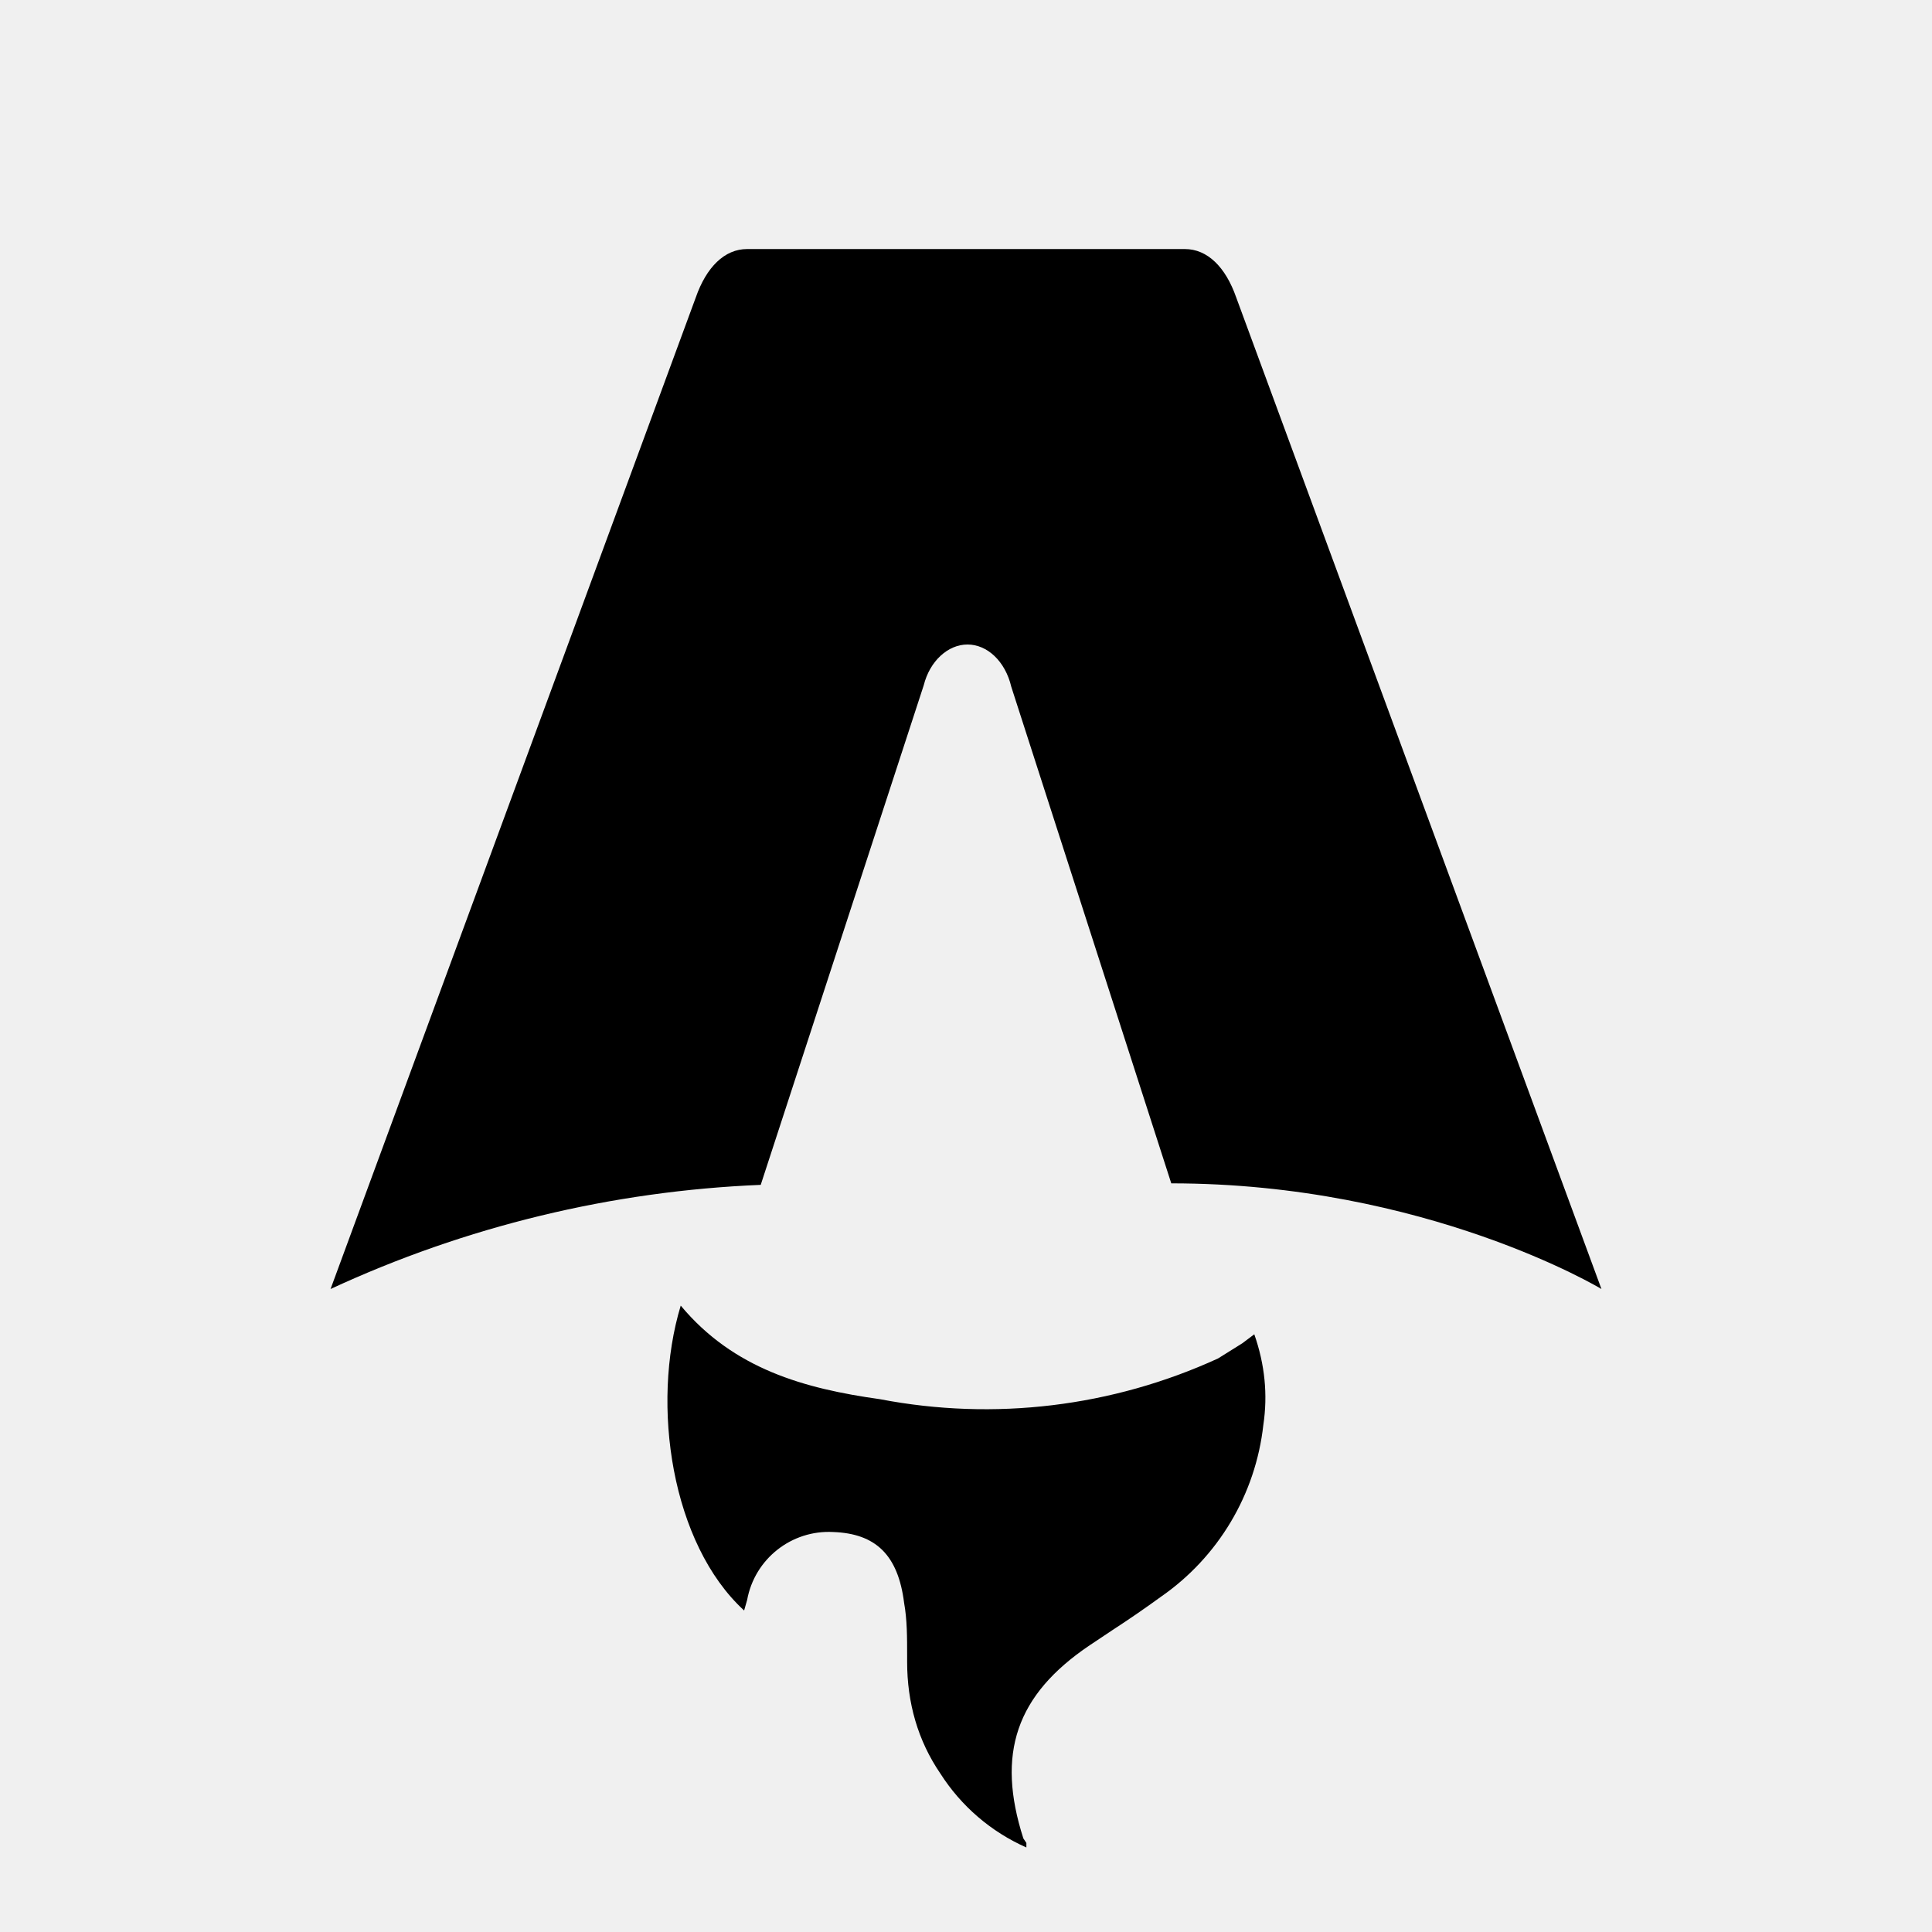
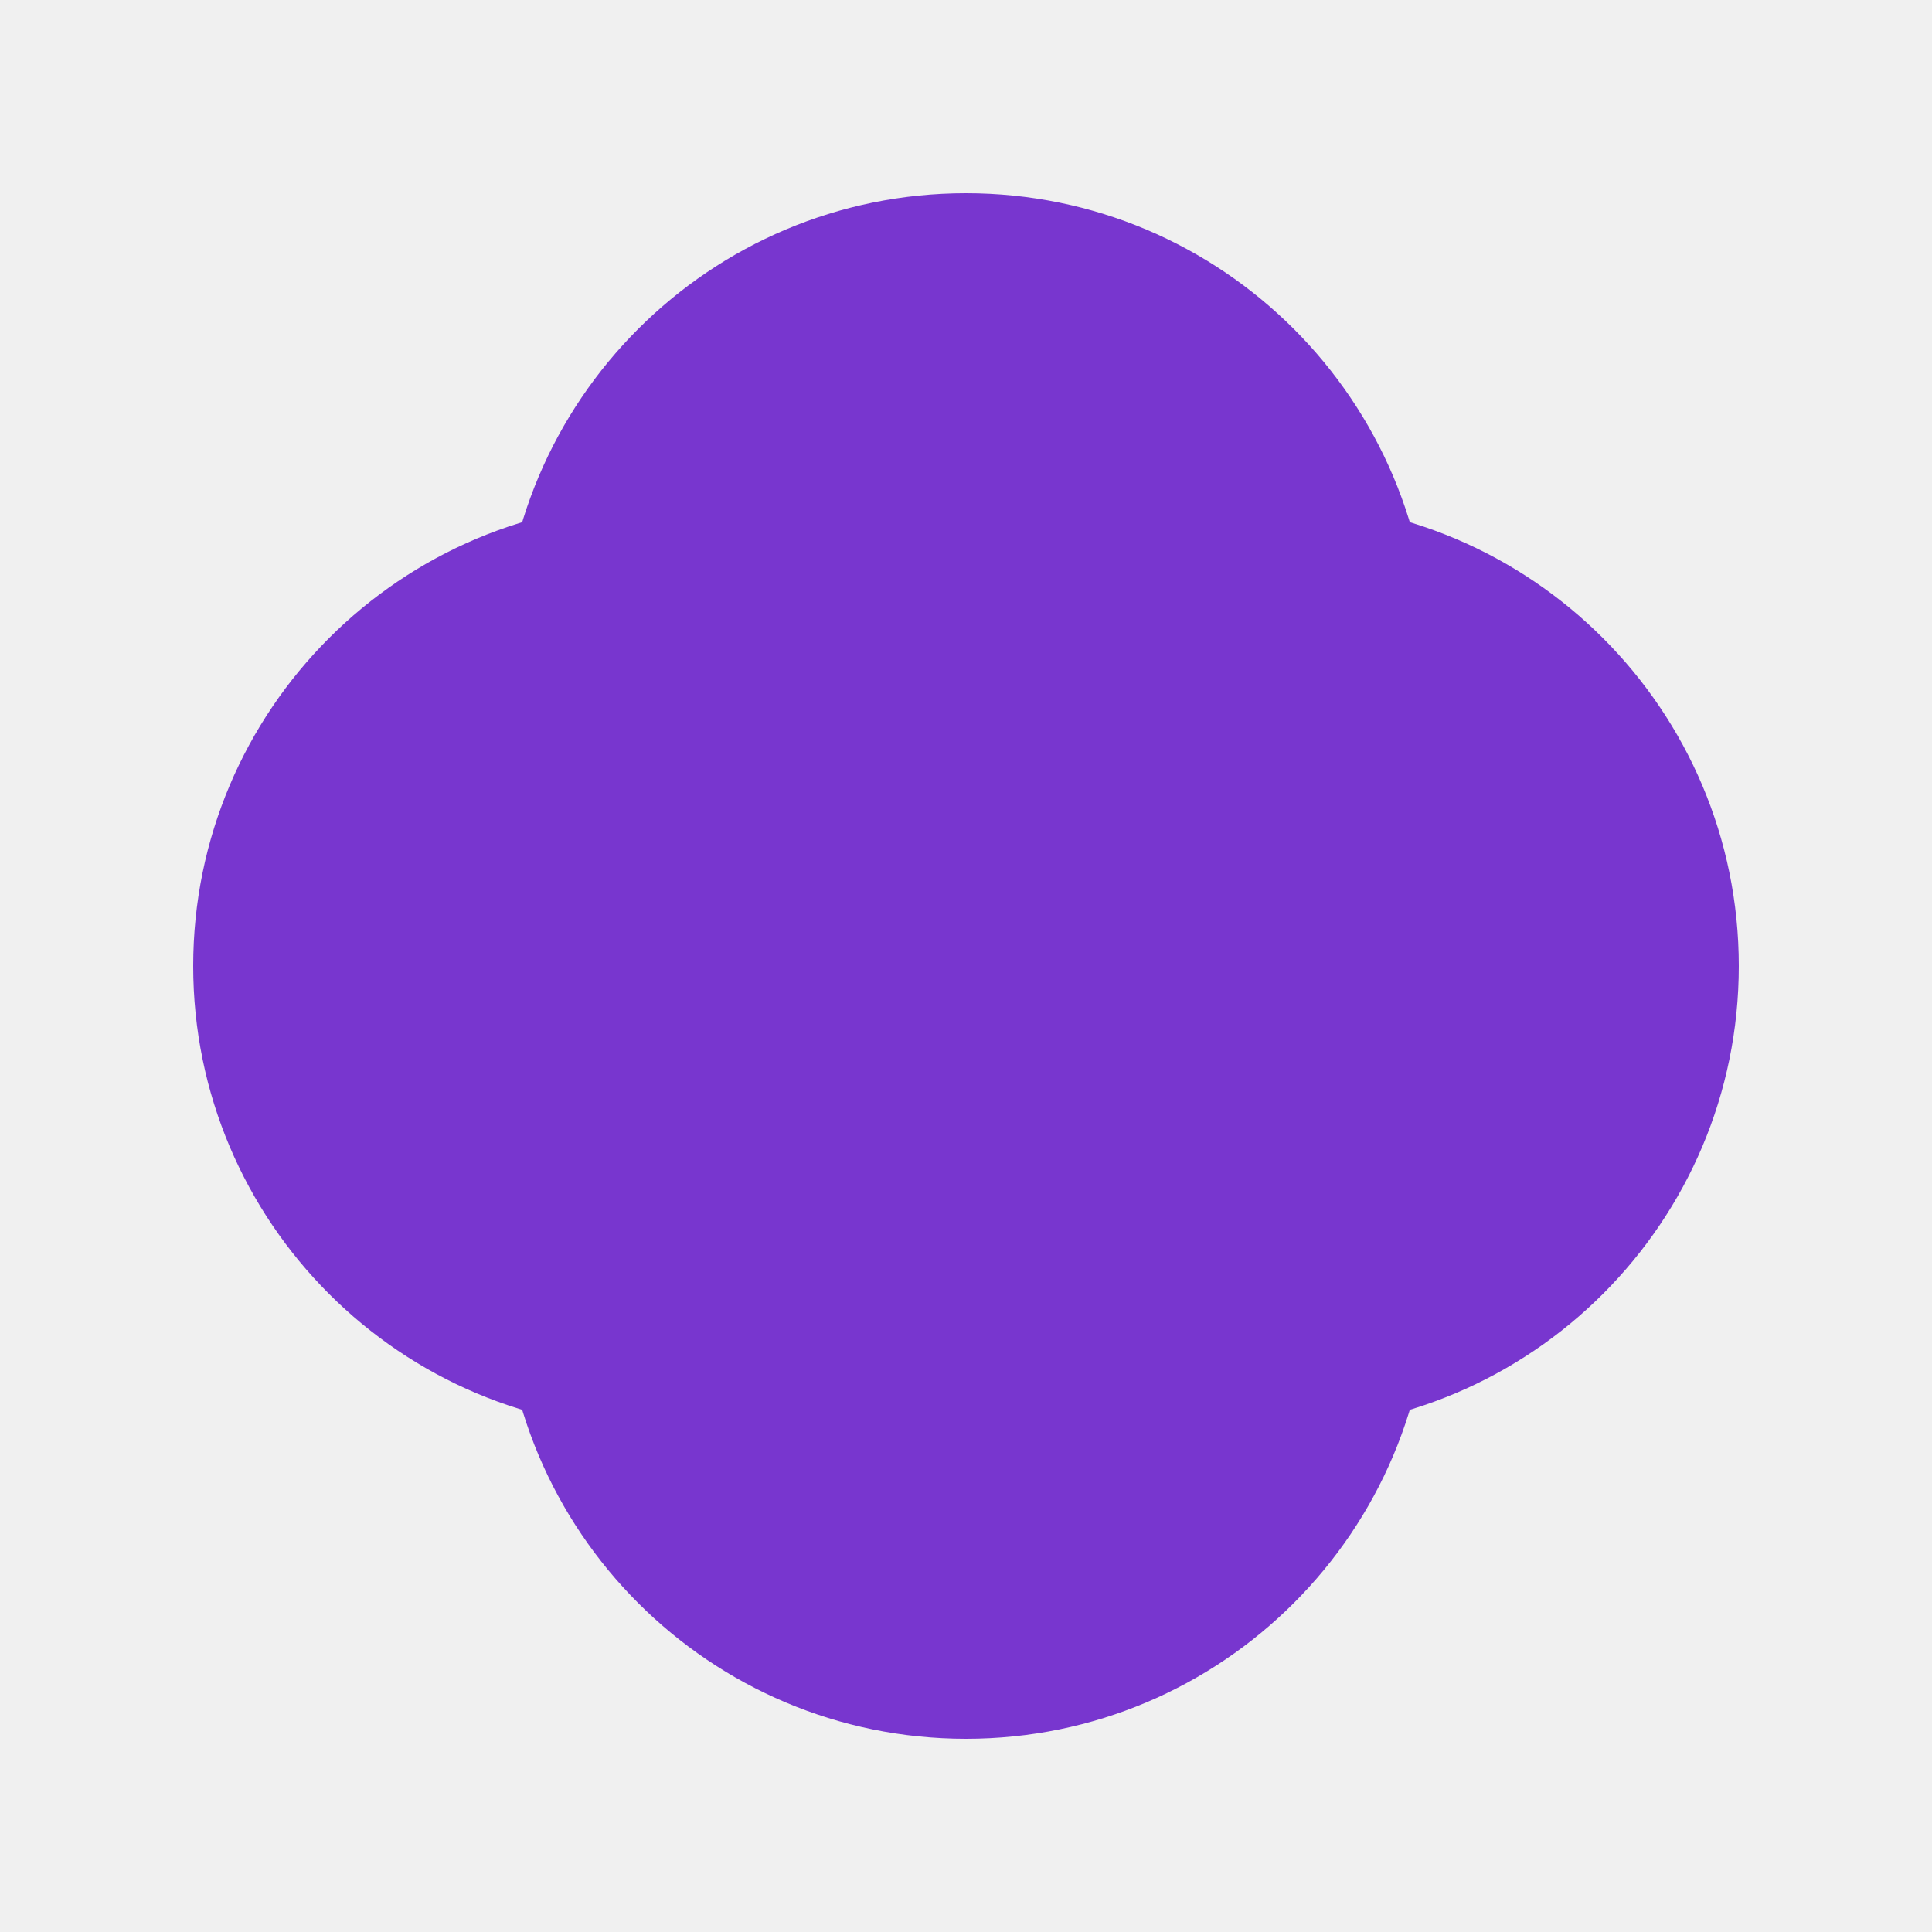
- <svg xmlns="http://www.w3.org/2000/svg" fill="none" viewBox="0 0 128 128">
-   <path d="M50.4 78.5a75.1 75.1 0 0 0-28.5 6.9l24.2-65.7c.7-2 1.9-3.2 3.4-3.2h29c1.5 0 2.7 1.2 3.4 3.2l24.2 65.7s-11.6-7-28.5-7L67 45.5c-.4-1.7-1.6-2.8-2.9-2.8-1.3 0-2.5 1.1-2.9 2.7L50.4 78.5Zm-1.1 28.2Zm-4.2-20.2c-2 6.6-.6 15.8 4.2 20.2a17.5 17.5 0 0 1 .2-.7 5.5 5.5 0 0 1 5.7-4.5c2.8.1 4.3 1.5 4.7 4.7.2 1.1.2 2.3.2 3.5v.4c0 2.7.7 5.2 2.2 7.4a13 13 0 0 0 5.7 4.9v-.3l-.2-.3c-1.8-5.6-.5-9.5 4.4-12.8l1.5-1a73 73 0 0 0 3.2-2.2 16 16 0 0 0 6.8-11.4c.3-2 .1-4-.6-6l-.8.6-1.6 1a37 37 0 0 1-22.4 2.7c-5-.7-9.7-2-13.2-6.2Z" />
+ <svg xmlns="http://www.w3.org/2000/svg" viewBox="0 0 100 100">
+   <g class="mark">
+     <circle cx="50" cy="34" r="24" />
+     <circle cx="66" cy="50" r="24" />
+     <circle cx="50" cy="66" r="24" />
+     <circle cx="34" cy="50" r="24" />
+   </g>
  <style>
-         path { fill: #000; }
+         .mark circle { fill: #7836cf; }
        @media (prefers-color-scheme: dark) {
-             path { fill: #FFF; }
+             .mark circle { fill: #69c7c7; }
        }
    </style>
</svg>
